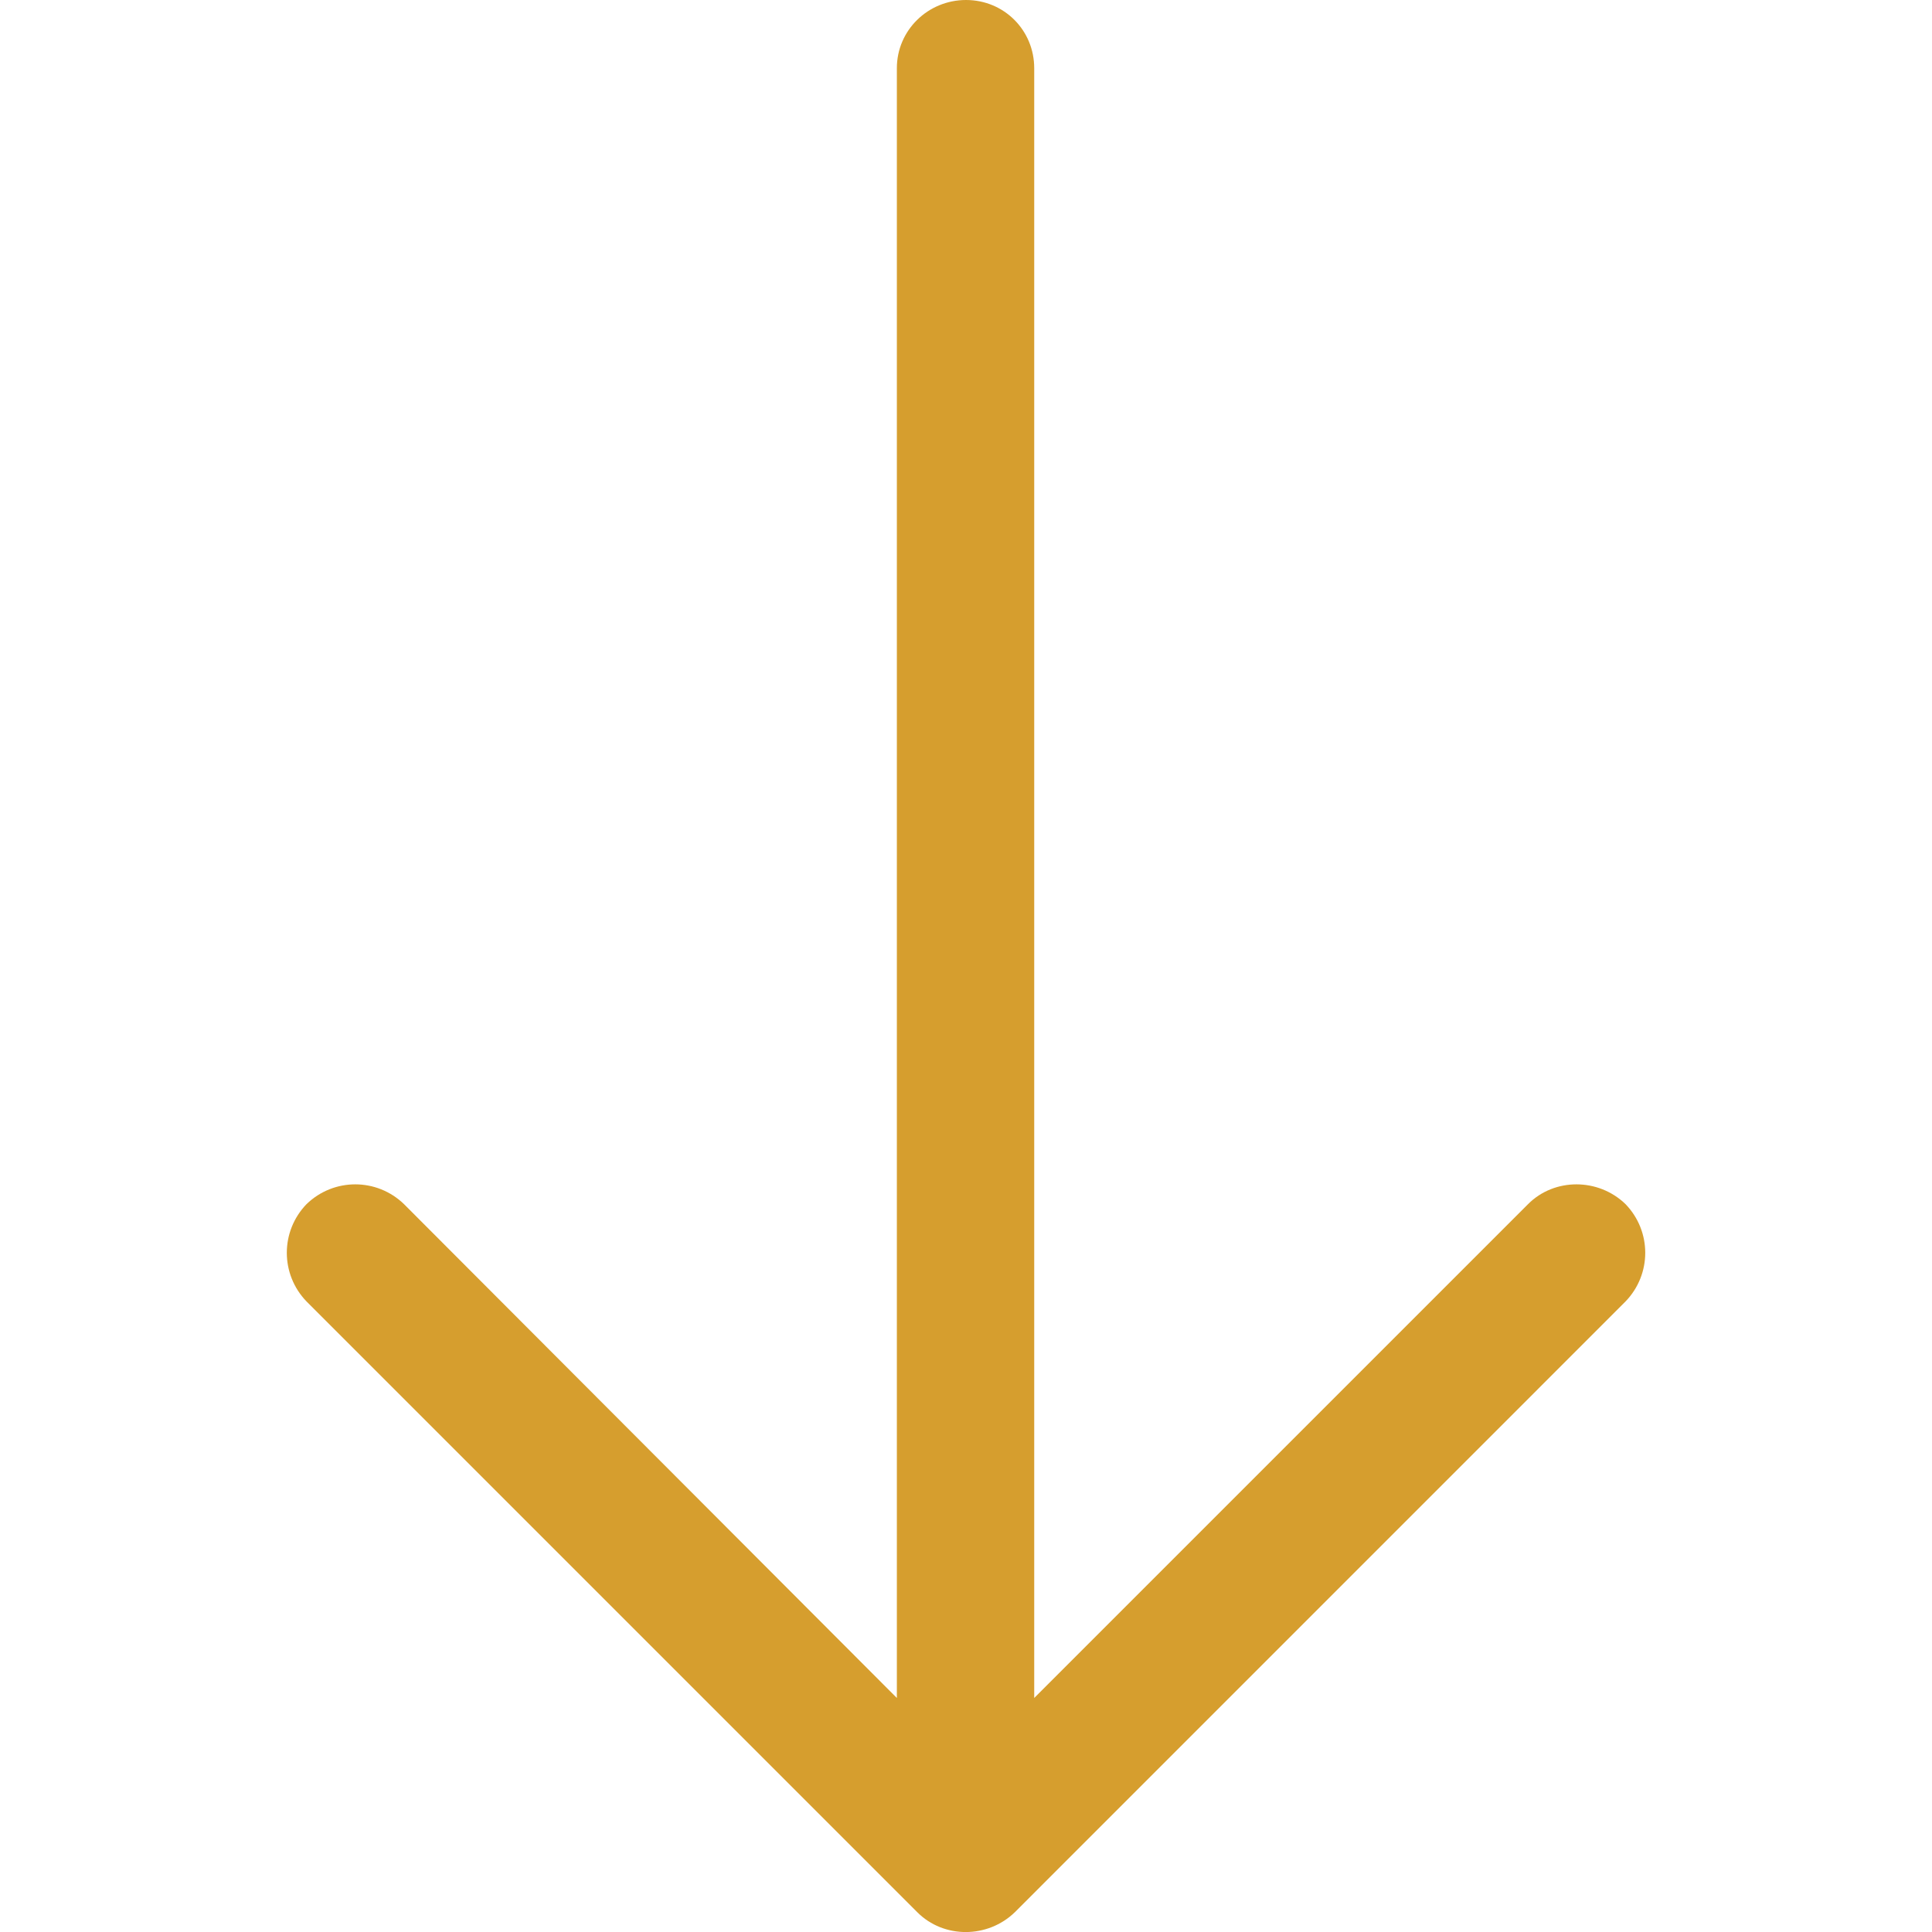
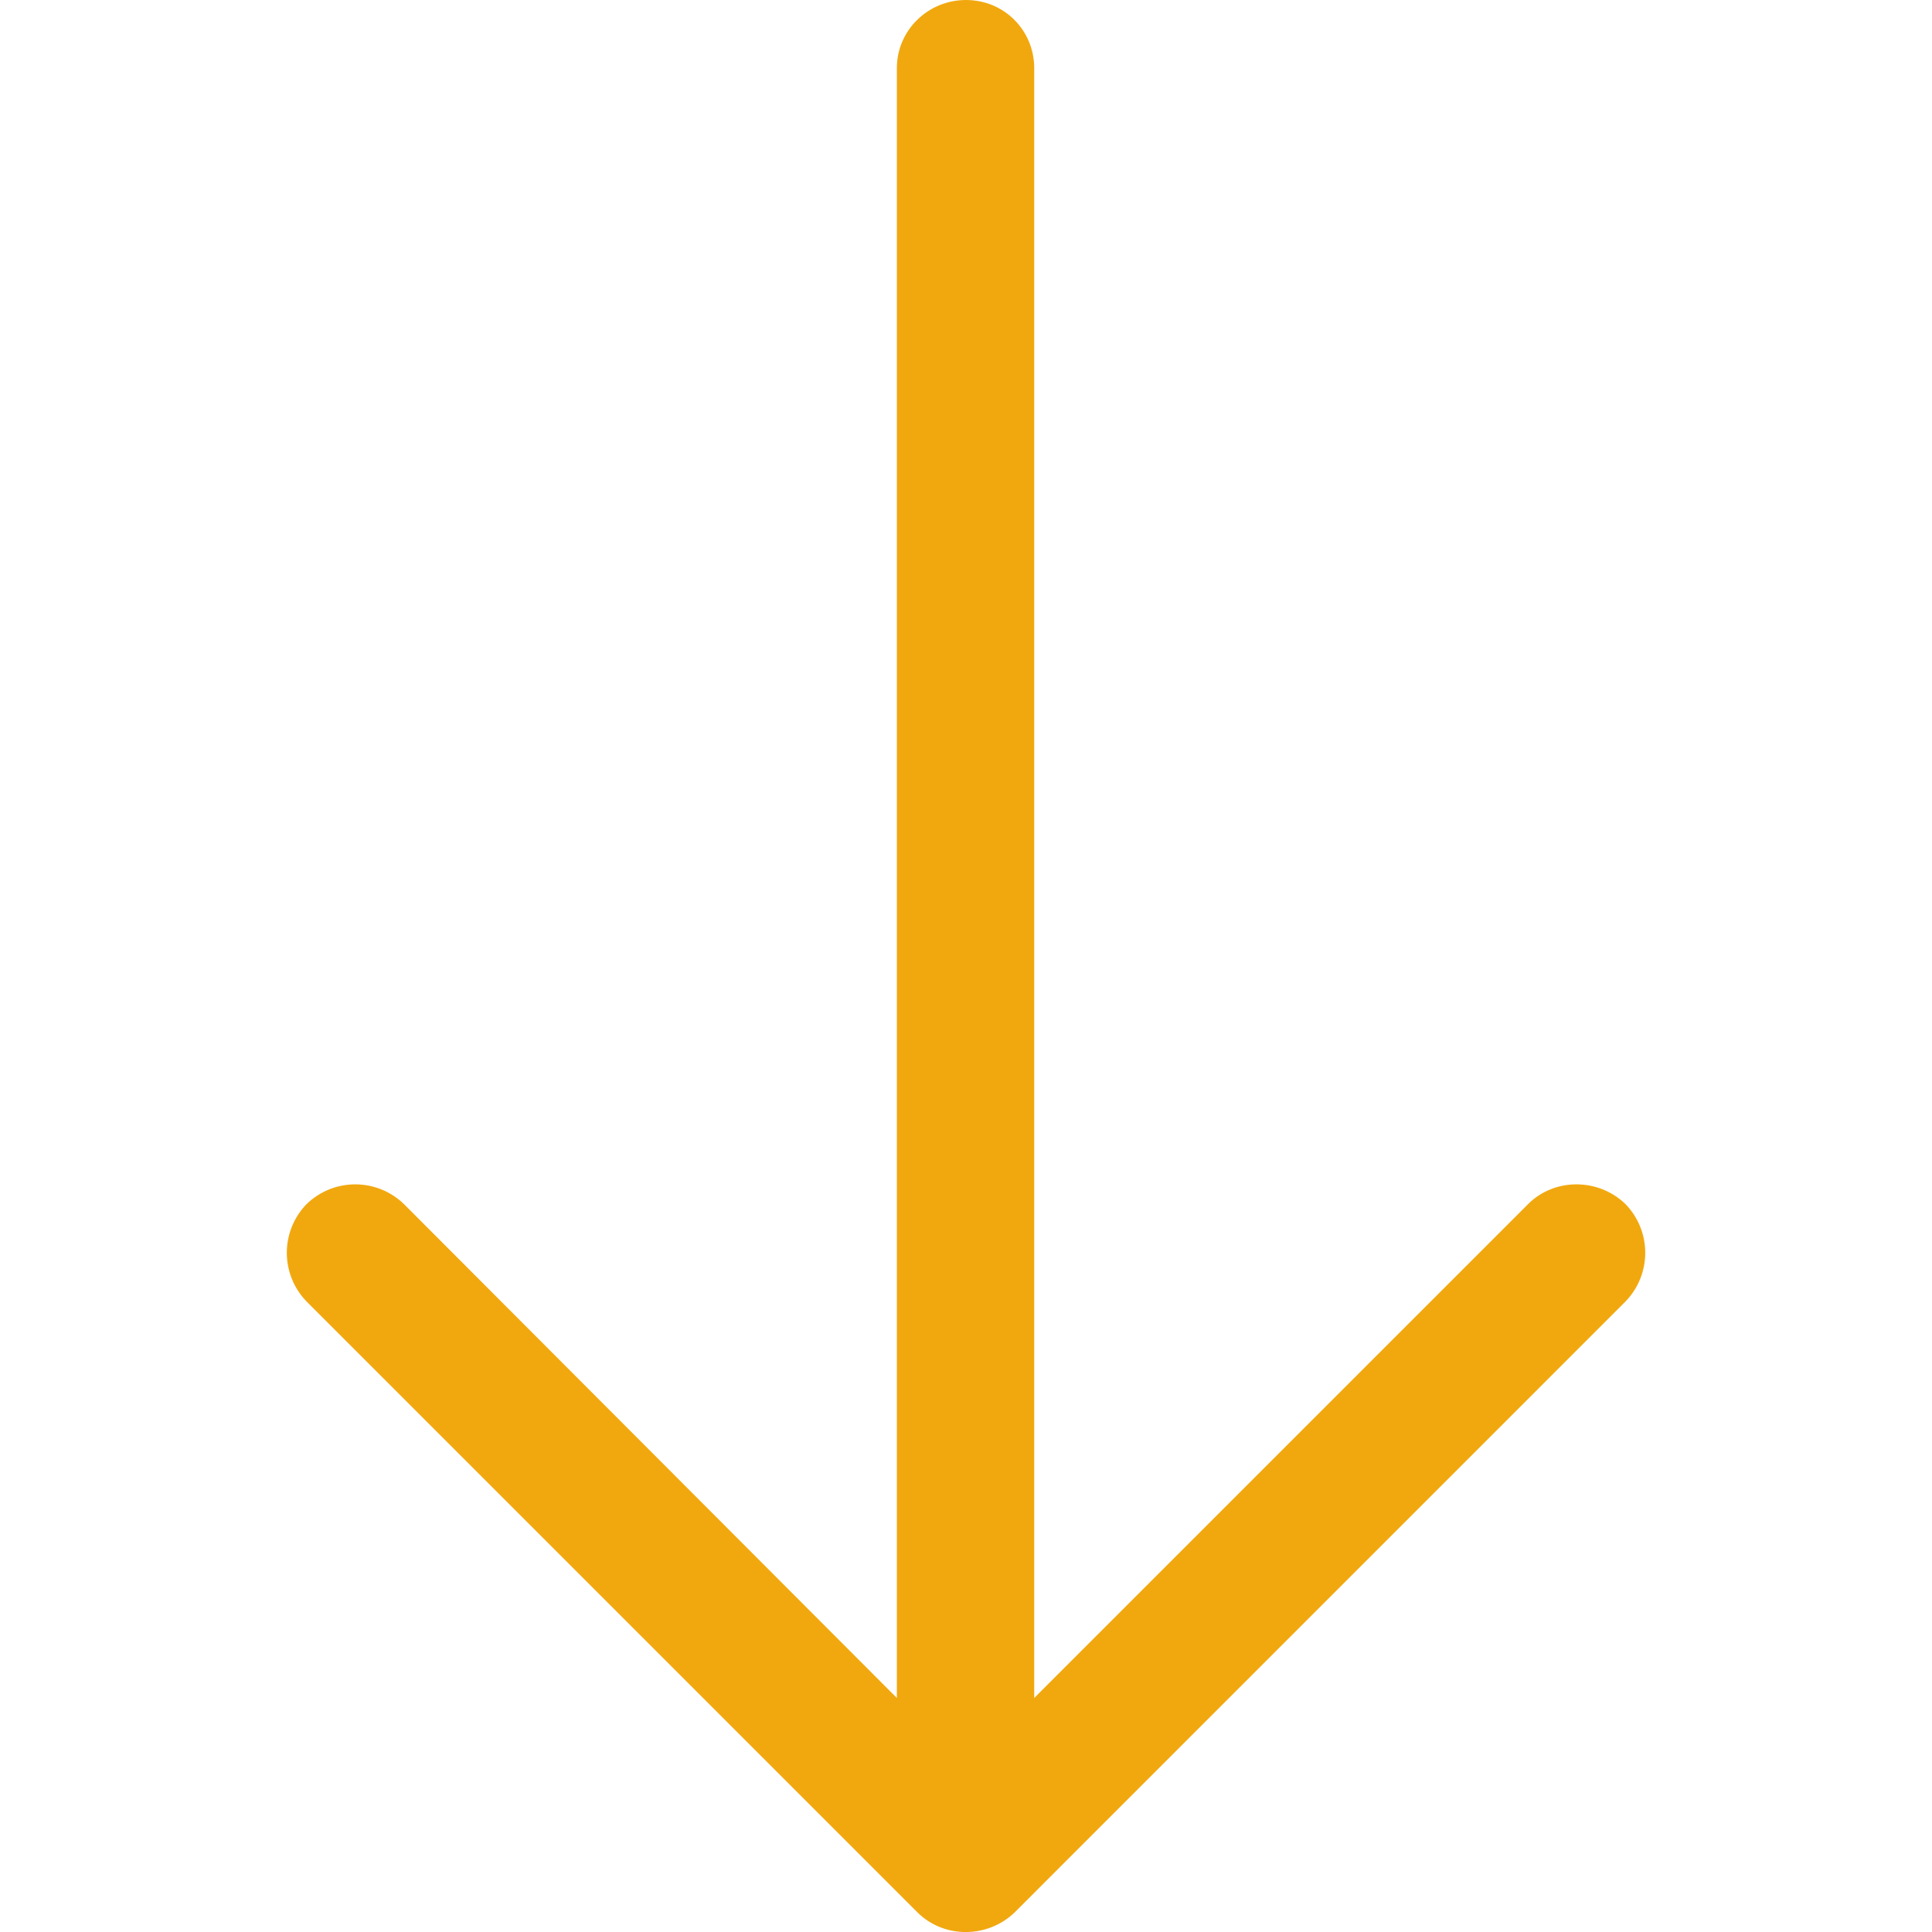
<svg xmlns="http://www.w3.org/2000/svg" version="1.1" id="Capa_1" x="0px" y="0px" viewBox="0 0 31.479 31.479" style="enable-background:new 0 0 31.479 31.479;" xml:space="preserve">
-   <path style="fill:#d69e2e;" d="M26.485,21.206c0.429-0.444,0.429-1.143,0-1.587c-0.444-0.429-1.159-0.429-1.587,0l-8.047,8.047  V1.111C16.851,0.492,16.359,0,15.74,0c-0.619,0-1.127,0.492-1.127,1.111v26.555l-8.031-8.047c-0.444-0.429-1.143-0.429-1.587,0  c-0.429,0.444-0.429,1.143,0,1.587l9.952,9.952c0.429,0.429,1.143,0.429,1.587,0L26.485,21.206z" />
+   <path style="fill:#f1a80f;" d="M26.485,21.206c0.429-0.444,0.429-1.143,0-1.587c-0.444-0.429-1.159-0.429-1.587,0l-8.047,8.047  V1.111C16.851,0.492,16.359,0,15.74,0c-0.619,0-1.127,0.492-1.127,1.111v26.555l-8.031-8.047c-0.444-0.429-1.143-0.429-1.587,0  c-0.429,0.444-0.429,1.143,0,1.587l9.952,9.952c0.429,0.429,1.143,0.429,1.587,0L26.485,21.206z" />
</svg>
